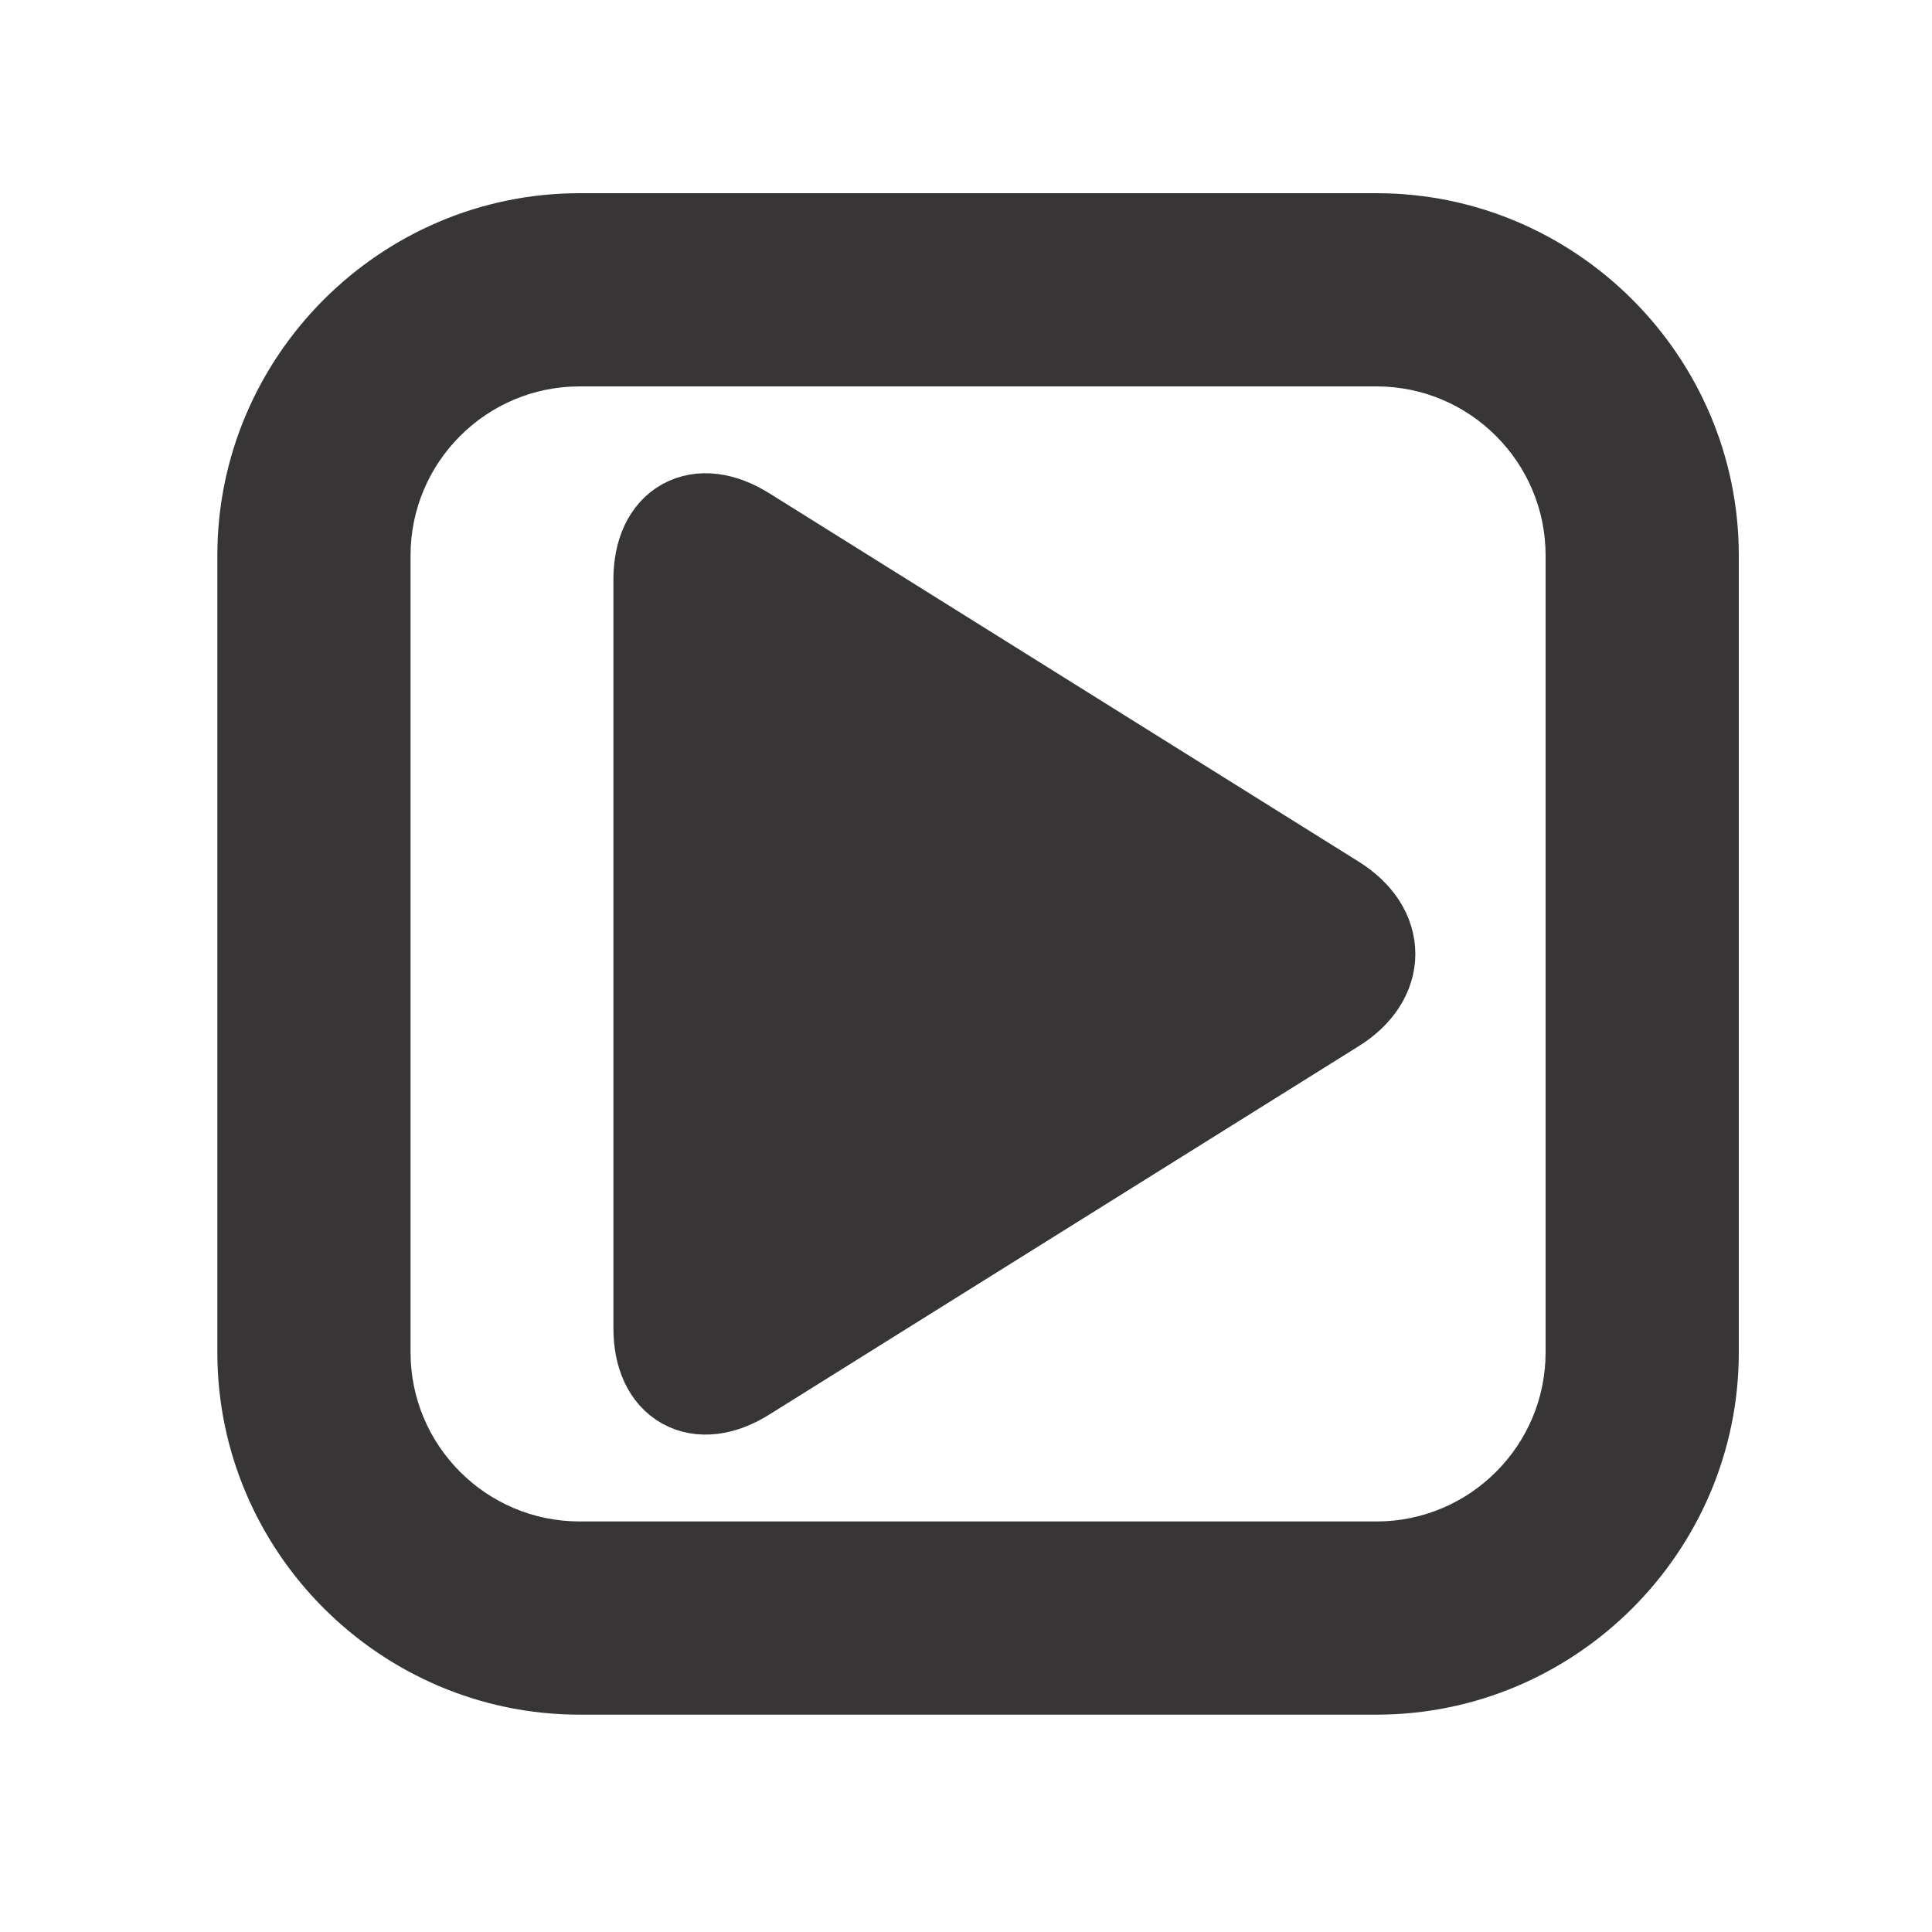
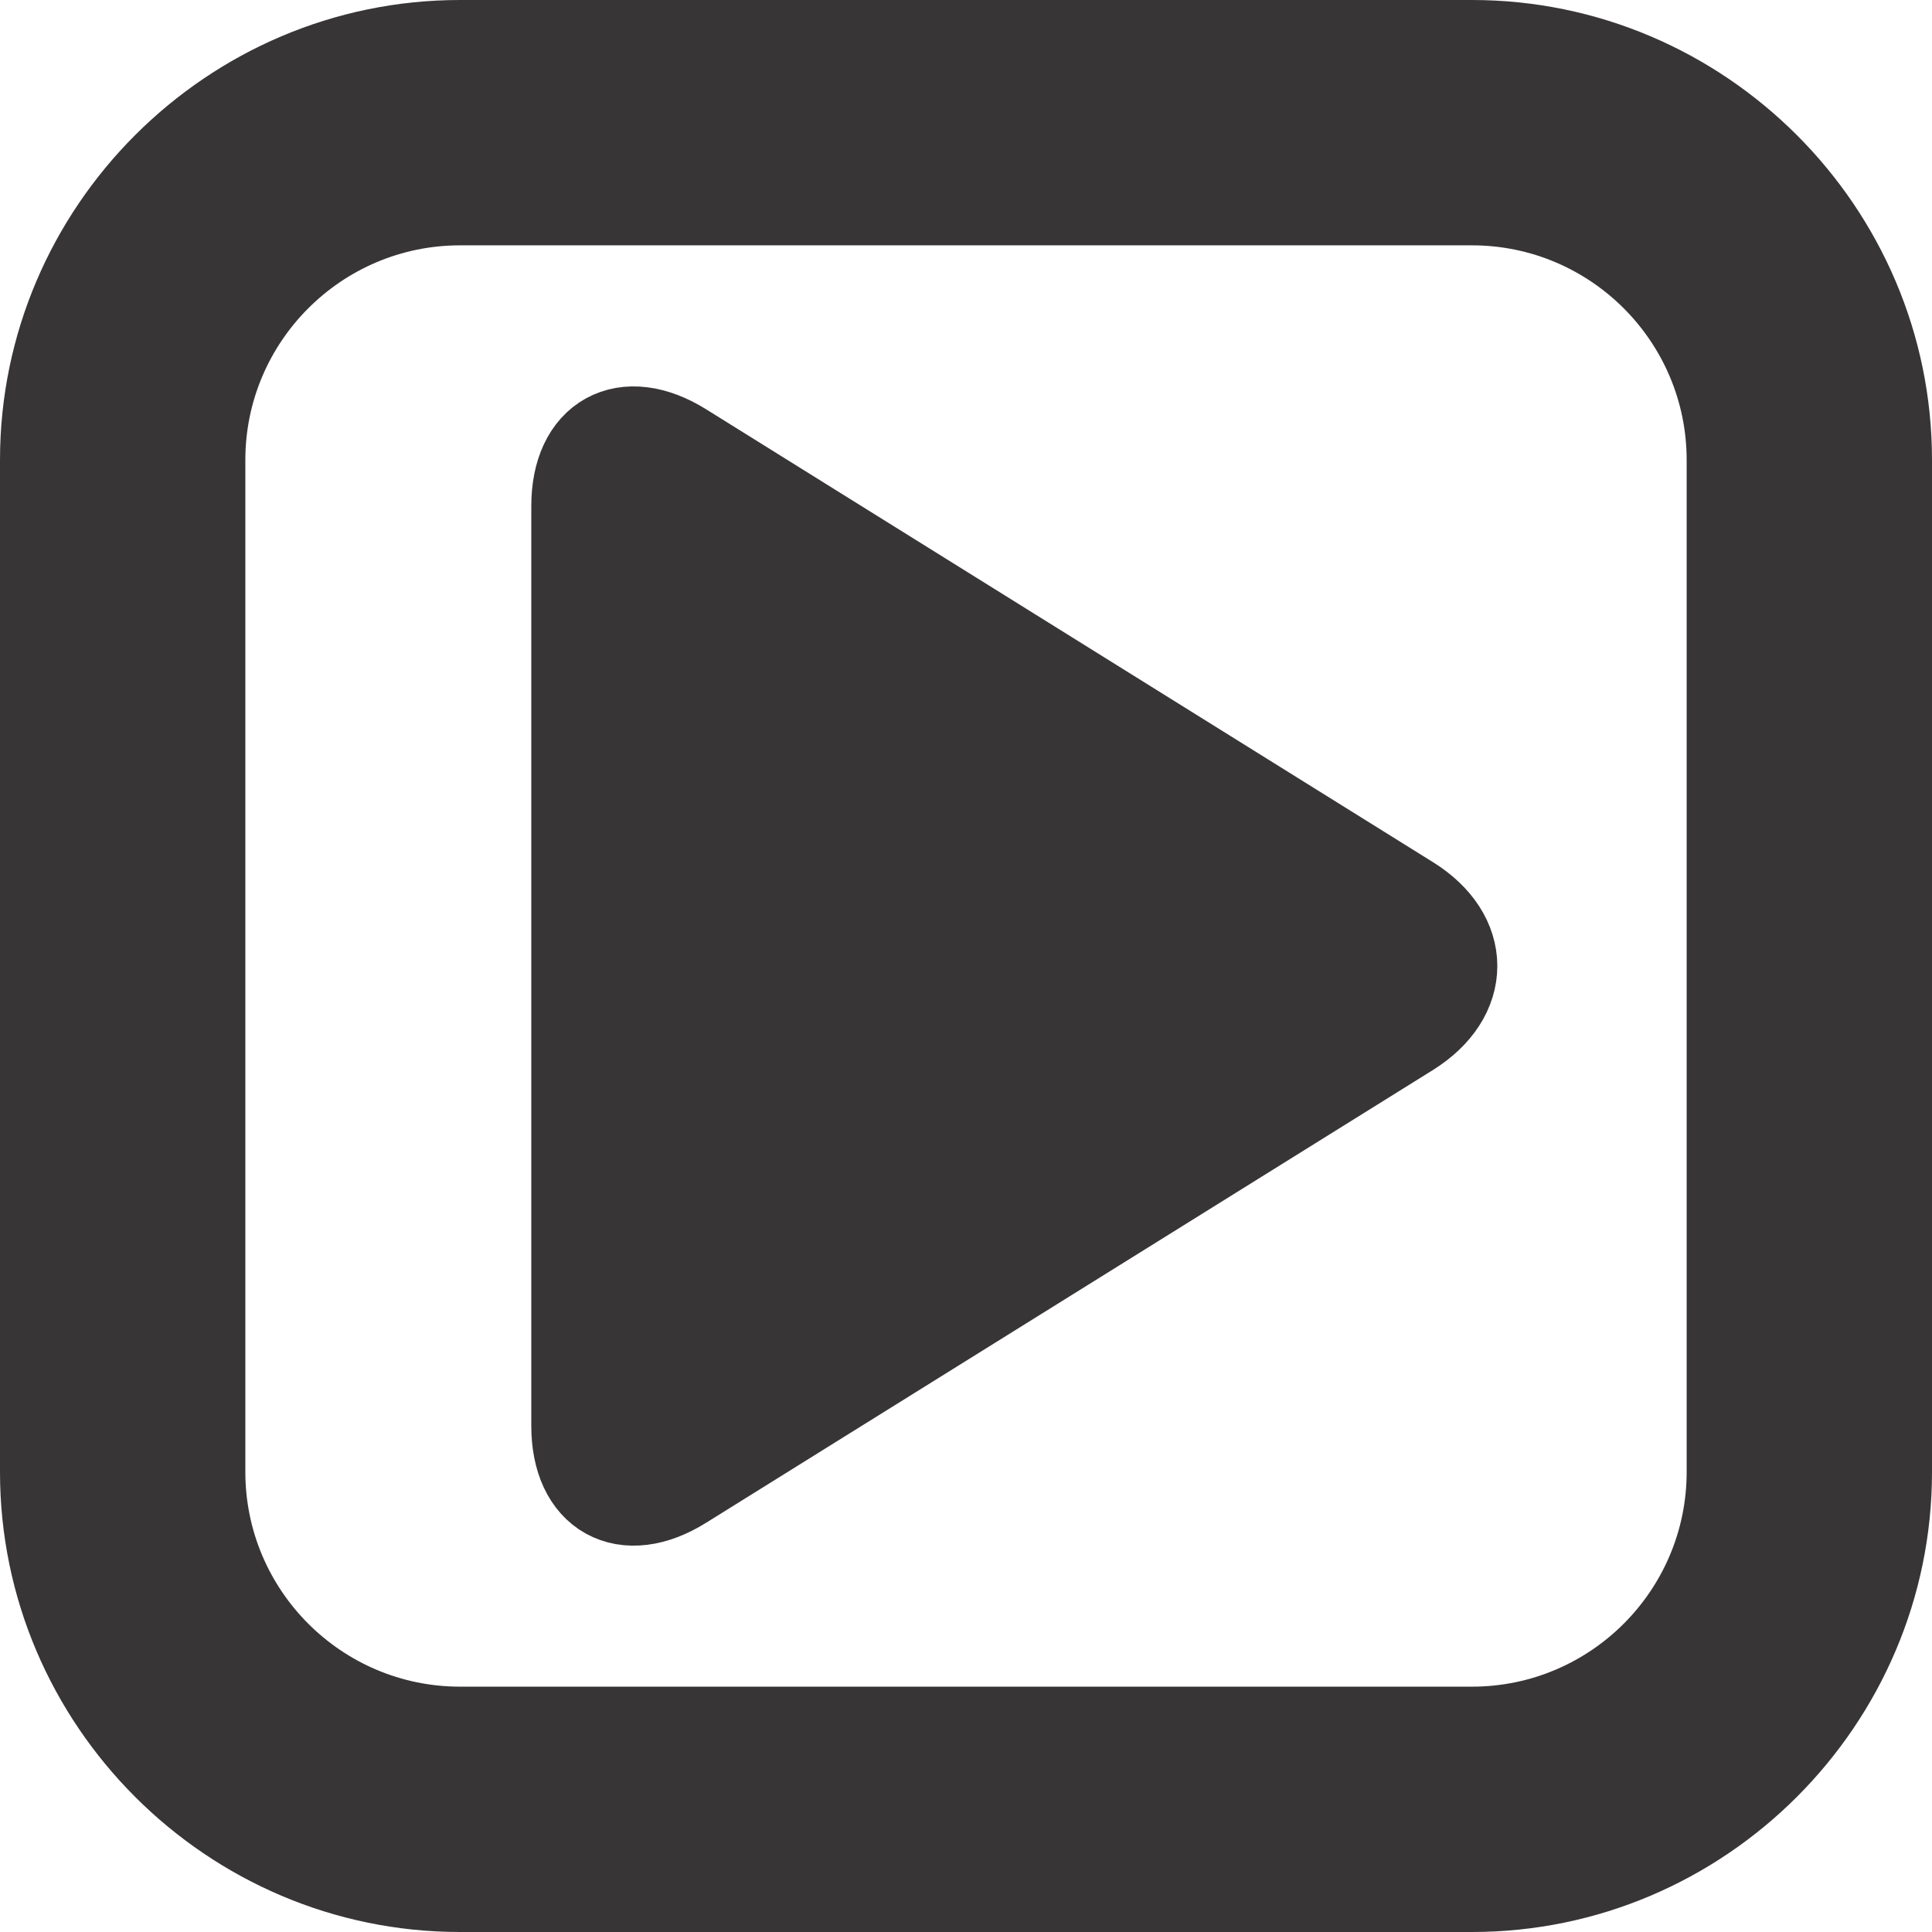
- <svg xmlns="http://www.w3.org/2000/svg" version="1.1" id="button" x="0px" y="0px" width="80px" height="80px" viewBox="0 0 80 80" enable-background="new 0 0 80 80" xml:space="preserve">
-   <path id="buttonBorder" fill="#373535" d="M57,8H24C15.75,8,9,14.75,9,23v33c0,8.25,6.75,15,15,15h33c8.25,0,15-6.75,15-15V23  C72,14.75,65.25,8,57,8 M57,16c3.859,0,7,3.14,7,7v33c0,3.859-3.141,7-7,7H24c-3.86,0-7-3.141-7-7V23c0-3.86,3.14-7,7-7H57" />
-   <path id="playIconFill" fill="#373535" d="M30.792,56.88c-1.866,1.166-3.392,0.319-3.392-1.88V24c0-2.2,1.526-3.046,3.392-1.88  l24.416,15.26c1.864,1.166,1.864,3.074,0,4.24L30.792,56.88z" />
-   <path id="playIconBorder" fill="none" stroke="#373535" stroke-width="4" d="M30.792,56.88c-1.866,1.166-3.392,0.319-3.392-1.88V24  c0-2.2,1.526-3.046,3.392-1.88l24.416,15.26c1.864,1.166,1.864,3.074,0,4.24L30.792,56.88z" />
+ <svg xmlns="http://www.w3.org/2000/svg" version="1.1" id="button" x="0px" y="0px" width="80px" height="80px" viewBox="0 0 80 80" style="enable-background:new 0 0 80 80;" xml:space="preserve">
+   <path id="buttonBorder" style="fill:#373535;" d="M60.952,0H19.048C8.571,0,0,8.571,0,19.048v41.904C0,71.429,8.571,80,19.048,80  h41.904C71.429,80,80,71.429,80,60.952V19.048C80,8.571,71.429,0,60.952,0 M60.952,10.159c4.901,0,8.889,3.987,8.889,8.889v41.904  c0,4.901-3.987,8.889-8.889,8.889H19.048c-4.902,0-8.889-3.987-8.889-8.889V19.048c0-4.902,3.987-8.889,8.889-8.889H60.952" />
+   <path id="playIconFill" style="fill:#373535;" d="M28.181,61.357C25.881,62.794,24,61.748,24,59.045V20.954  c0-2.705,1.881-3.742,4.181-2.309l30.097,18.752c2.297,1.43,2.297,3.774,0,5.212L28.181,61.357z" />
+   <path id="playIconBorder" style="fill:none;stroke:#373535;stroke-width:4;" d="M28.181,61.357C25.881,62.794,24,61.748,24,59.045  V20.954c0-2.705,1.881-3.742,4.181-2.309l30.097,18.752c2.297,1.43,2.297,3.774,0,5.212L28.181,61.357z" />
</svg>
